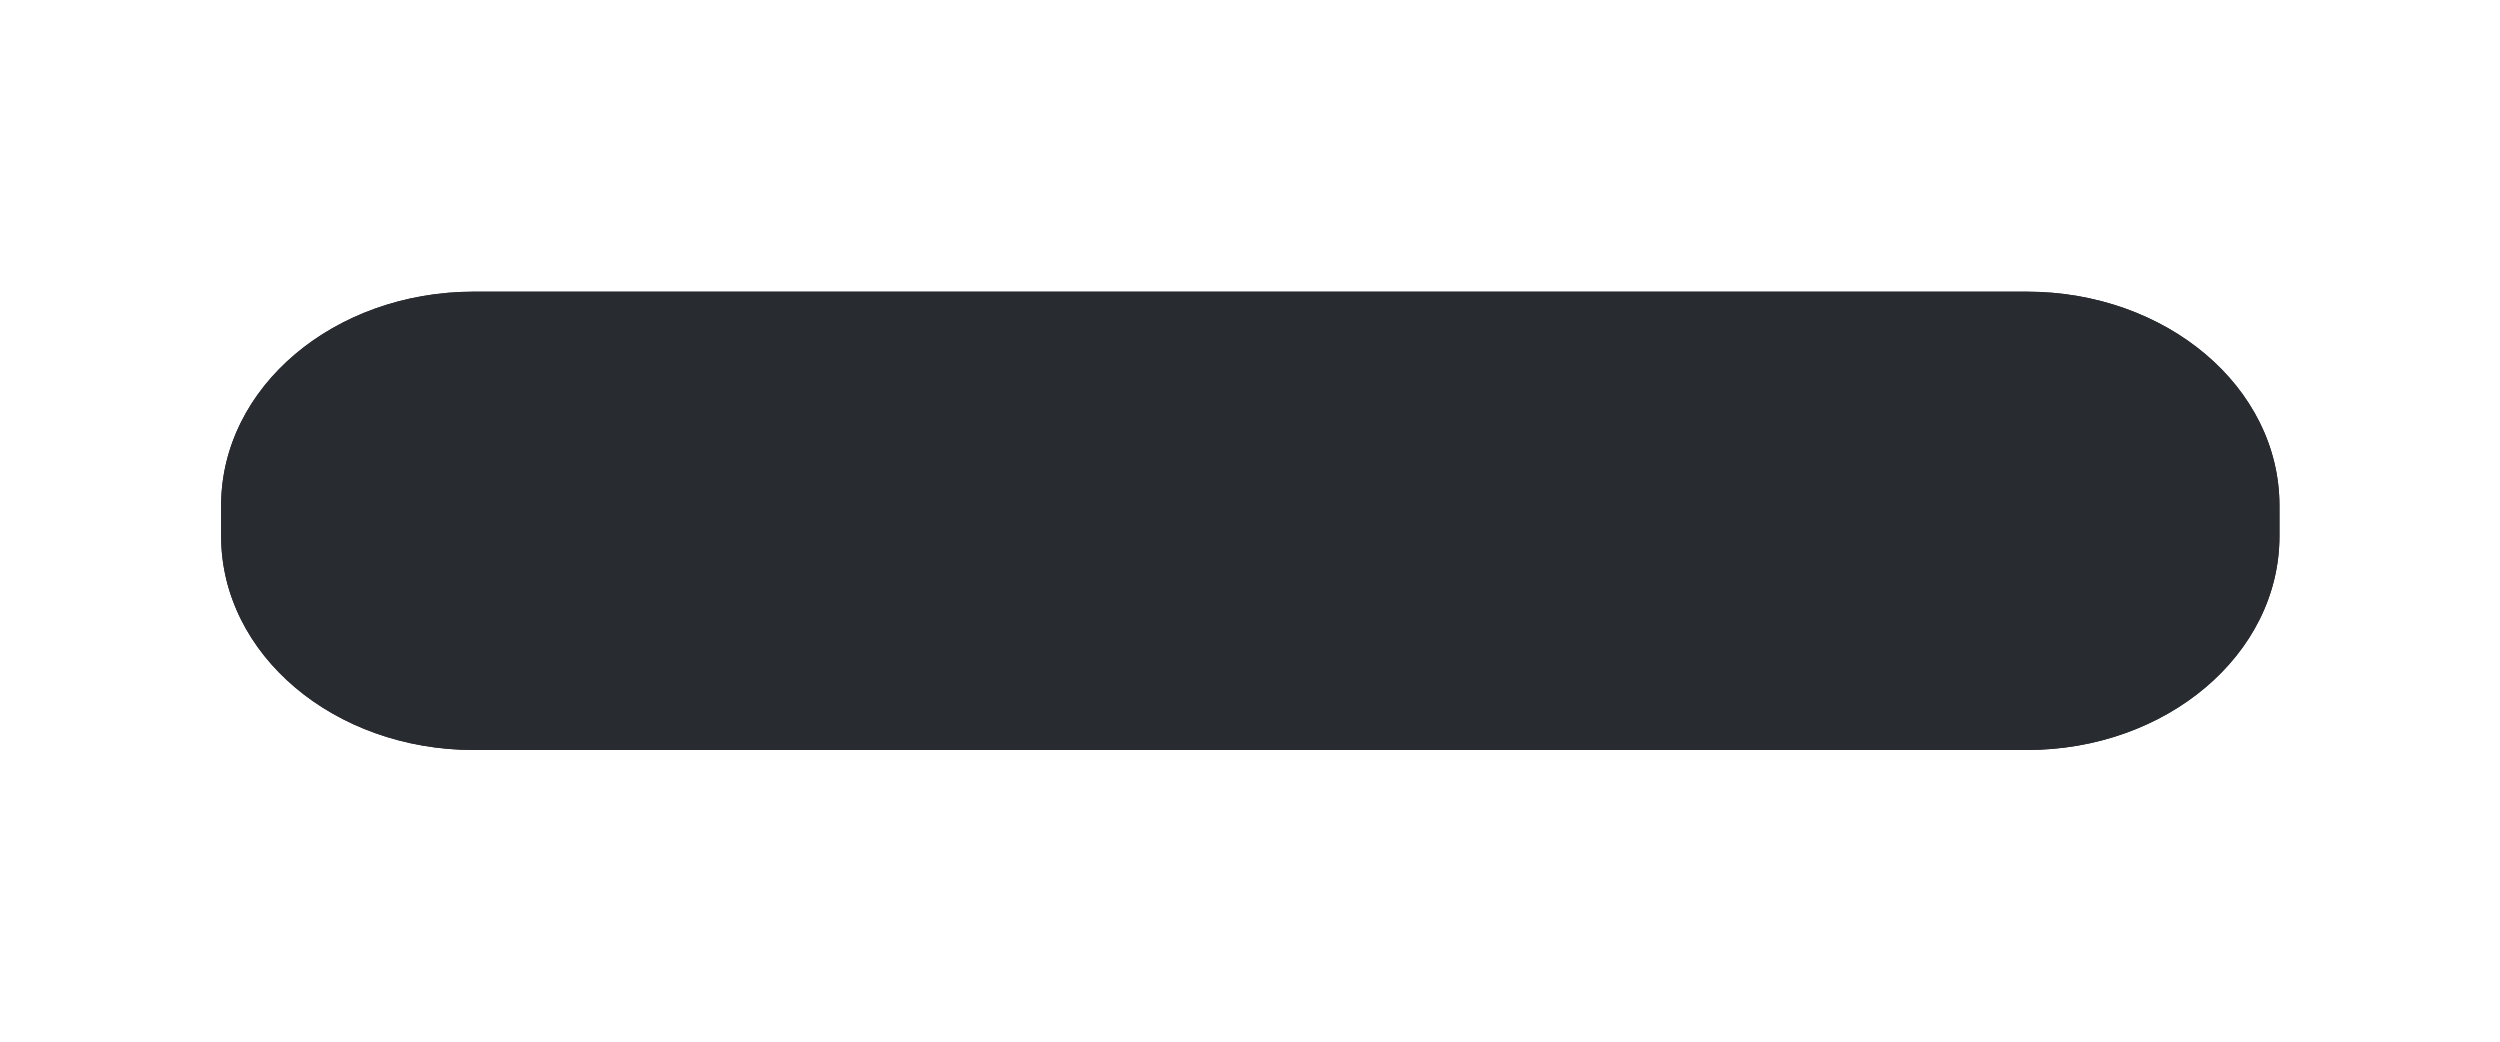
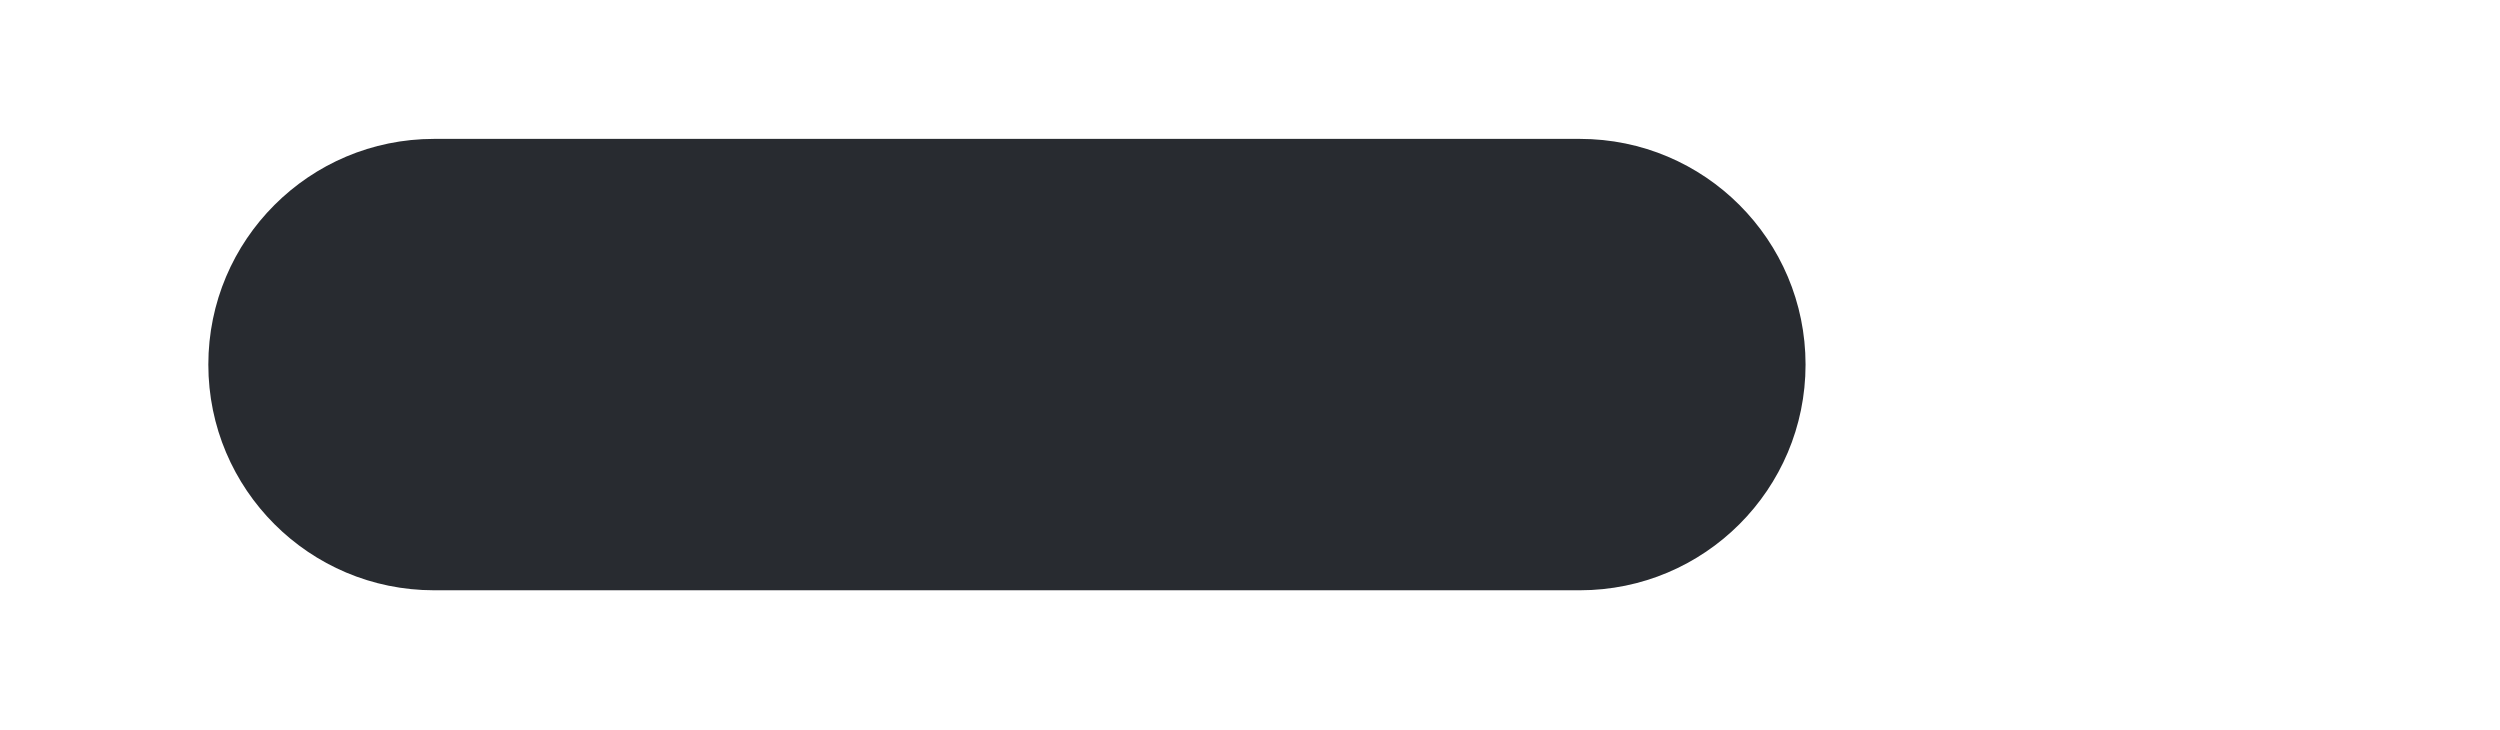
- <svg xmlns="http://www.w3.org/2000/svg" xmlns:xlink="http://www.w3.org/1999/xlink" width="60" height="25" id="svg7539" version="1.1">
+ <svg xmlns="http://www.w3.org/2000/svg" xmlns:xlink="http://www.w3.org/1999/xlink" width="72" height="21" id="svg7539" version="1.1">
  <defs id="defs7541">
-     <marker orient="auto" refY="0.0" refX="0.0" id="Arrow1Lend" style="overflow:visible;">
-       <path id="path3813" d="M 0.0,0.0 L 5.0,-5.0 L -12.5,0.0 L 5.0,5.0 L 0.0,0.0 z " style="fill-rule:evenodd;stroke:#000000;stroke-width:1.0pt;" transform="scale(0.8) rotate(180) translate(12.5,0)" />
+     <marker orient="auto" refY="0" refX="0" id="Arrow1Lend" style="overflow:visible">
+       <path id="path3813" d="M 0,0 5,-5 -12.5,0 5,5 0,0 Z" style="fill-rule:evenodd;stroke:#000000;stroke-width:1pt" transform="matrix(-0.8,0,0,-0.8,-10,0)" />
    </marker>
-     <marker orient="auto" refY="0.0" refX="0.0" id="Arrow1Lstart" style="overflow:visible">
-       <path id="path3810" d="M 0.0,0.0 L 5.0,-5.0 L -12.5,0.0 L 5.0,5.0 L 0.0,0.0 z " style="fill-rule:evenodd;stroke:#000000;stroke-width:1.0pt" transform="scale(0.8) translate(12.5,0)" />
+     <marker orient="auto" refY="0" refX="0" id="Arrow1Lstart" style="overflow:visible">
+       <path id="path3810" d="M 0,0 5,-5 -12.5,0 5,5 0,0 Z" style="fill-rule:evenodd;stroke:#000000;stroke-width:1pt" transform="matrix(0.8,0,0,0.8,10,0)" />
    </marker>
    <linearGradient id="linearGradient3837">
      <stop style="stop-color:#000000;stop-opacity:0.447;" offset="0" id="stop3839" />
      <stop id="stop3841" offset="0.476" style="stop-color:#000000;stop-opacity:0.275;" />
      <stop style="stop-color:#000000;stop-opacity:0.255;" offset="0.974" id="stop3843" />
      <stop style="stop-color:#000000;stop-opacity:0.188;" offset="1" id="stop3845" />
    </linearGradient>
    <linearGradient id="linearGradient3819">
      <stop style="stop-color:#000000;stop-opacity:0.447;" offset="0" id="stop3821" />
      <stop id="stop3823" offset="0.048" style="stop-color:#000000;stop-opacity:1" />
      <stop style="stop-color:#000000;stop-opacity:0.255;" offset="0.974" id="stop3825" />
      <stop style="stop-color:#000000;stop-opacity:0.188;" offset="1" id="stop3827" />
    </linearGradient>
    <linearGradient xlink:href="#linearGradient4929-9-0-03-2-2-2-3-9-7-3-7-7-2-6-3-4-7-3-3" id="linearGradient7362" gradientUnits="userSpaceOnUse" gradientTransform="matrix(0.7662338,0,0,1.095238,-297.6493,-420.3883)" x1="617.509" y1="446.545" x2="617.509" y2="457.801" />
    <linearGradient id="linearGradient4929-9-0-03-2-2-2-3-9-7-3-7-7-2-6-3-4-7-3-3">
      <stop id="stop4931-7-3-3-9-6-4-6-1-9-5-2-4-0-3-4-8-9-6-8" style="stop-color:#ffffff;stop-opacity:1" offset="0" />
      <stop id="stop4933-0-1-2-7-9-6-0-7-8-0-4-1-4-6-6-1-0-2-4" style="stop-color:#ffffff;stop-opacity:0" offset="1" />
    </linearGradient>
    <linearGradient xlink:href="#linearGradient4695-1-4-3-5-0-6" id="linearGradient7365" gradientUnits="userSpaceOnUse" gradientTransform="matrix(0.2422908,0,0,0.9047619,83.97378,-280.6678)" x1="292.857" y1="211.076" x2="292.857" y2="233.827" />
    <linearGradient id="linearGradient4695-1-4-3-5-0-6">
      <stop id="stop4697-9-9-7-0-1-5" style="stop-color:#000000;stop-opacity:0.33;" offset="0" />
      <stop id="stop4699-5-8-9-0-4-0" style="stop-color:#000000;stop-opacity:0" offset="1" />
    </linearGradient>
    <linearGradient id="linearGradient4751-5-4-1-2-9-1-2-3-365-589-154-4-7-64-3-8-6-5-3">
      <stop id="stop9737-3-0-8-1-8-3-3-0" style="stop-color:#ffffff;stop-opacity:1" offset="0" />
      <stop id="stop9739-4-8-0-7-48-9-7-7" style="stop-color:#ebebeb;stop-opacity:1" offset="1" />
    </linearGradient>
    <linearGradient y2="266.218" x2="257.578" y1="289.329" x1="257.578" gradientTransform="matrix(2.065481,0,0,1.038461,-6.556808,-369.6725)" gradientUnits="userSpaceOnUse" id="linearGradient7810" xlink:href="#linearGradient4751-5-4-1-2-9-1-2-3-365-589-154-4-7-64-3-8-6-5-3" />
    <linearGradient gradientTransform="matrix(0.4117647,0,0,0.4117647,-2.17647,-3)" gradientUnits="userSpaceOnUse" xlink:href="#linearGradient4215-8-4-7-28" id="linearGradient6387" y2="8.093" x2="38.977" y1="59.968" x1="38.977" />
    <linearGradient gradientTransform="matrix(0.5135135,0,0,0.5135135,-25.83613,-2.02128)" gradientUnits="userSpaceOnUse" xlink:href="#linearGradient4011-9-9-70-6-4" id="linearGradient6377" y2="44.341" x2="71.204" y1="6.238" x1="71.204" />
    <linearGradient id="linearGradient4215-8-4-7-28">
      <stop offset="0" style="stop-color:#bdbdbd;stop-opacity:1;" id="stop4217-1-2-7-5" />
      <stop offset="1" style="stop-color:#bdbdbd;stop-opacity:1;" id="stop4219-3-4-5-0" />
    </linearGradient>
    <linearGradient id="linearGradient4011-9-9-70-6-4">
      <stop offset="0" style="stop-color:#ffffff;stop-opacity:1" id="stop4013-5-4-3-4-3" />
      <stop offset="0.508" style="stop-color:#ffffff;stop-opacity:0.235" id="stop4015-1-5-70-6-7" />
      <stop offset="0.835" style="stop-color:#ffffff;stop-opacity:0.157" id="stop4017-7-0-13-7-0" />
      <stop offset="1" style="stop-color:#ffffff;stop-opacity:0.392" id="stop4019-1-12-7-5-0" />
    </linearGradient>
    <linearGradient xlink:href="#linearGradient27416-1" id="linearGradient3012" gradientUnits="userSpaceOnUse" gradientTransform="matrix(2.785809,0,0,0.9719081,-1785.294,-614.8992)" x1="731.057" y1="654.815" x2="731.057" y2="619.307" />
    <linearGradient id="linearGradient27416-1">
      <stop id="stop27420-2" style="stop-color:#55c1ec;stop-opacity:1" offset="0" />
      <stop id="stop27422-3" style="stop-color:#3689e6;stop-opacity:1" offset="1" />
    </linearGradient>
    <linearGradient y2="619.307" x2="731.057" y1="654.815" x1="731.057" gradientTransform="matrix(2.785809,0,0,0.9719081,-1900.78,-706.9847)" gradientUnits="userSpaceOnUse" id="linearGradient6179" xlink:href="#linearGradient27416-1" />
    <linearGradient id="linearGradient27416-1-7">
      <stop id="stop27420-2-2" style="stop-color:#55c1ec;stop-opacity:1" offset="0" />
      <stop id="stop27422-3-0" style="stop-color:#3689e6;stop-opacity:1" offset="1" />
    </linearGradient>
    <linearGradient y2="619.307" x2="731.057" y1="654.815" x1="731.057" gradientTransform="matrix(2.785809,0,0,0.9719081,-1783.794,-616.399)" gradientUnits="userSpaceOnUse" id="linearGradient3063" xlink:href="#linearGradient27416-1-7" />
    <linearGradient xlink:href="#linearGradient3768" id="linearGradient3818" gradientUnits="userSpaceOnUse" x1="8" y1="1" x2="8" y2="14" gradientTransform="matrix(0.8666702,0,0,0.9285741,1.066641,1037.397)" />
    <linearGradient id="linearGradient3768">
      <stop id="stop3770" offset="0" style="stop-color:#000000;stop-opacity:0.447;" />
      <stop style="stop-color:#000000;stop-opacity:0.275;" offset="0.078" id="stop3778" />
      <stop id="stop3774" offset="0.974" style="stop-color:#000000;stop-opacity:0.255;" />
      <stop id="stop3776" offset="1" style="stop-color:#000000;stop-opacity:0.188;" />
    </linearGradient>
    <linearGradient y2="14" x2="8" y1="1" x1="8" gradientTransform="matrix(0.8666702,0,0,0.9285741,95.06665,-87.96501)" gradientUnits="userSpaceOnUse" id="linearGradient3021" xlink:href="#linearGradient3768" />
    <linearGradient xlink:href="#linearGradient4215-8-4-7-28" id="linearGradient3816" x1="142" y1="-90" x2="142" y2="-69" gradientUnits="userSpaceOnUse" gradientTransform="matrix(1.003107,0,0,0.6750992,-0.4535751,-26.49162)" />
    <linearGradient xlink:href="#linearGradient4695-1-4-3-5-0-6" id="linearGradient3897" gradientUnits="userSpaceOnUse" gradientTransform="matrix(0.2422908,0,0,0.9047619,82.47354,-289.1678)" x1="292.857" y1="211.076" x2="292.857" y2="233.827" />
  </defs>
-   <g id="layer1" transform="translate(-116,93)">
-     <rect style="fill:#282b30;fill-opacity:1;stroke-width:0;stroke-miterlimit:4;stroke-dasharray:none" id="rect4620" width="49.4" height="11" x="121.307" y="-86" rx="6.067" ry="5.133" />
-     <path style="fill:#282b30;fill-opacity:1;stroke-width:0;stroke-miterlimit:4;stroke-dasharray:none" d="m 127.373,-86 c -3.361,0 -6.066,2.289 -6.066,5.133 l 0,0.734 c 0,2.844 2.705,5.133 6.066,5.133 l 37.268,0 c 3.361,0 6.066,-2.289 6.066,-5.133 l 0,-0.734 C 170.707,-83.711 168.002,-86 164.641,-86 l -37.268,0 z m 0.377,0.5 36.514,0 c 3.293,0 5.943,2.081 5.943,4.666 l 0,0.668 c 0,2.585 -2.65,4.666 -5.943,4.666 l -36.514,0 c -3.293,0 -5.943,-2.081 -5.943,-4.666 l 0,-0.668 c 0,-2.585 2.65,-4.666 5.943,-4.666 z" id="rect4205" />
+   <g id="layer1" transform="translate(-116,89)">
+     <rect ry="6.5" rx="6.5" y="-85" x="122" height="13" width="46" id="rect3137" style="opacity:1;fill:#282b30;fill-opacity:1;stroke-width:0;stroke-miterlimit:4;stroke-dasharray:none" />
  </g>
</svg>
